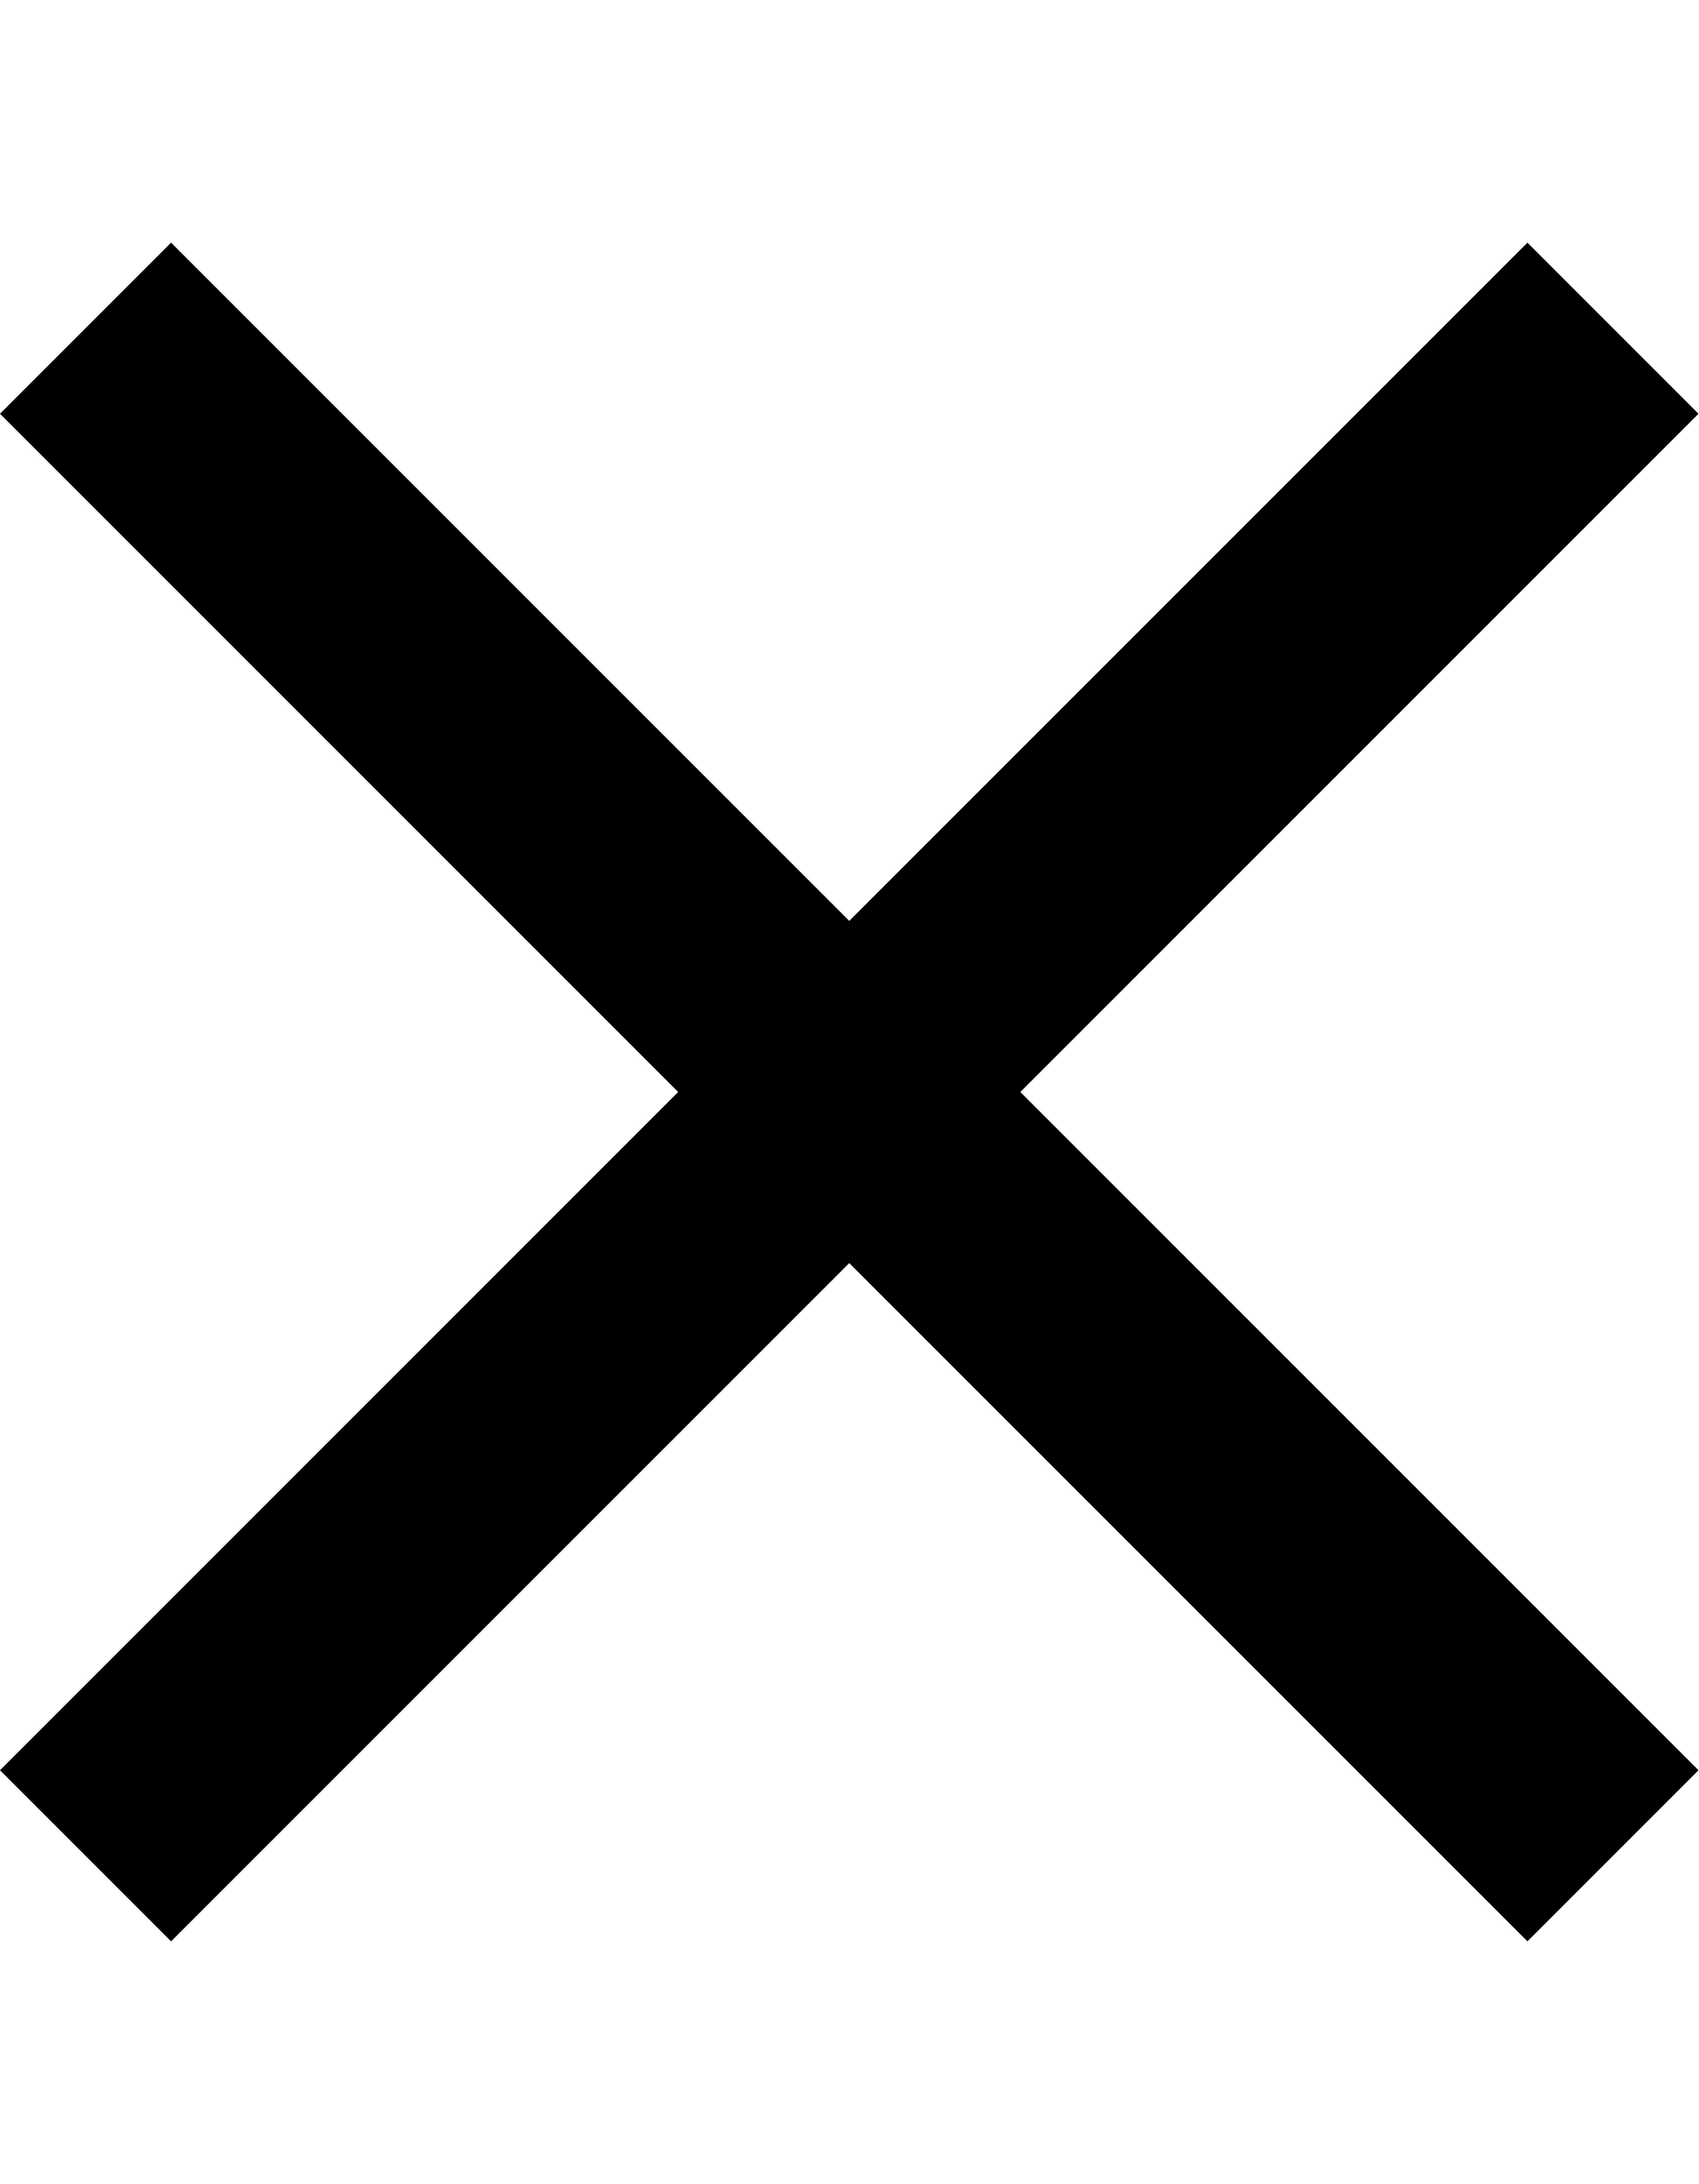
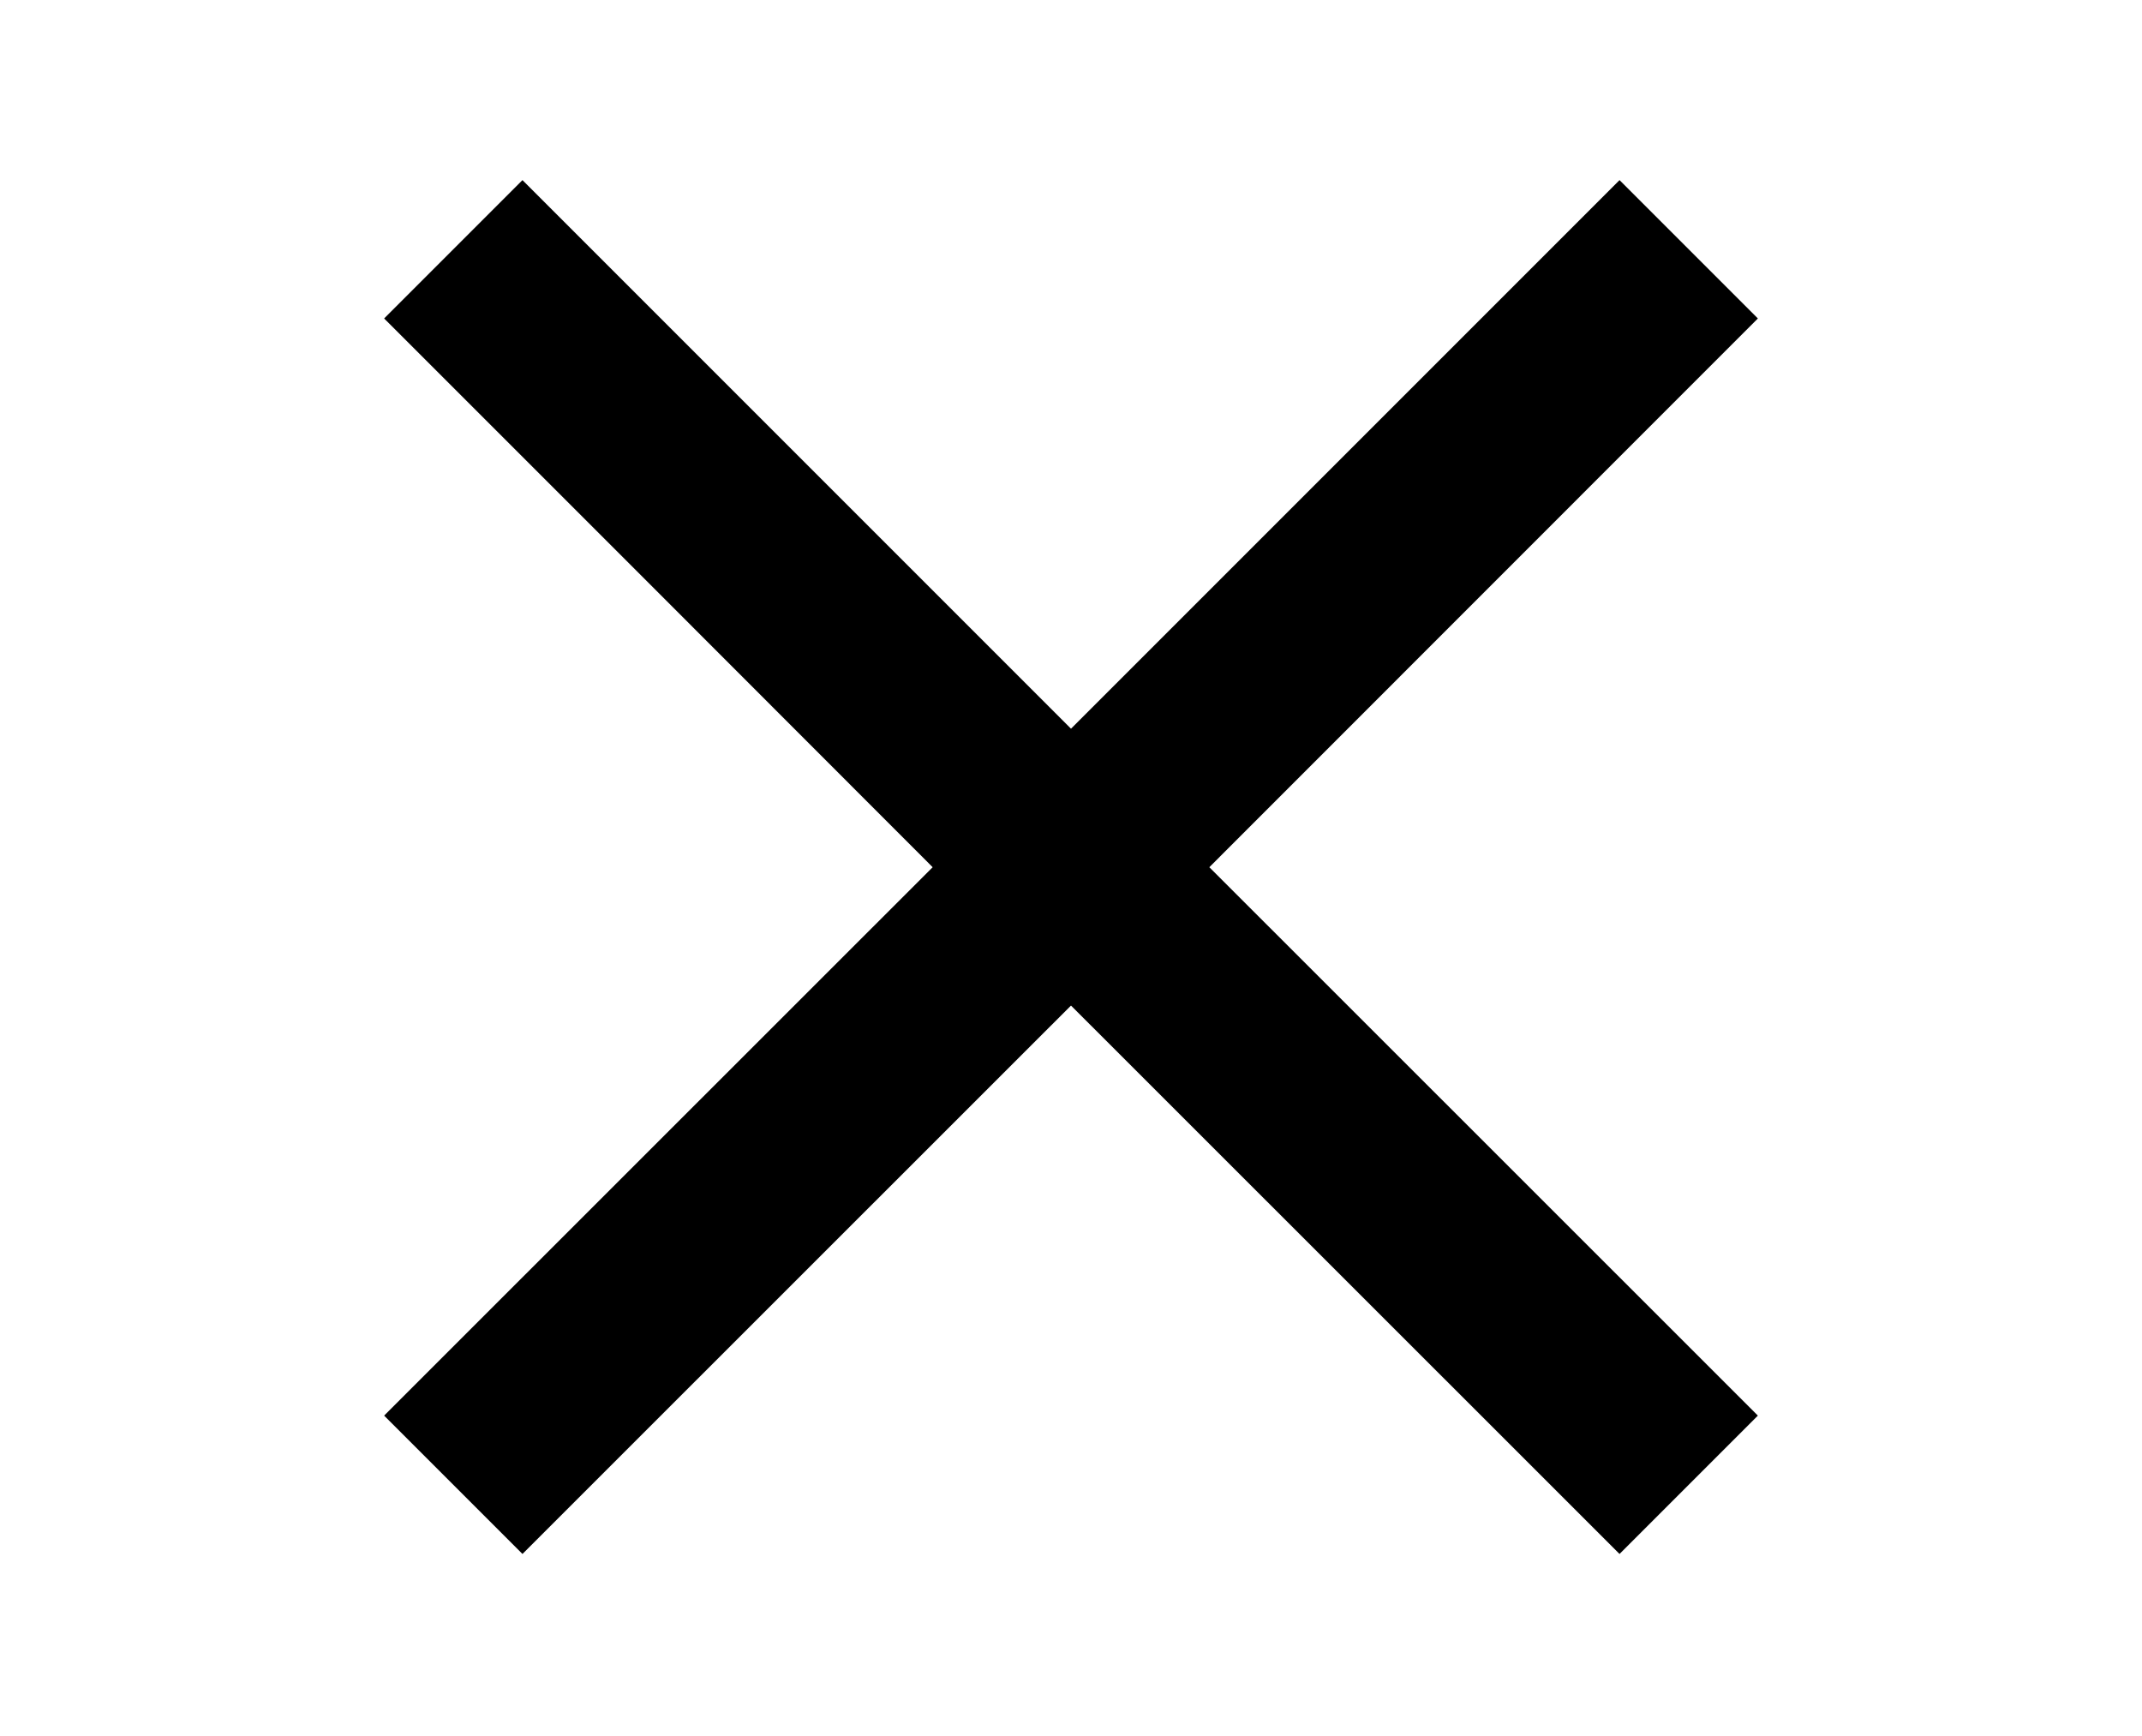
- <svg xmlns="http://www.w3.org/2000/svg" width="14" height="18" viewBox="0 0 14 18">
-   <path d="M 14,3.41 12.59,2 7,7.59 1.41,2 0,3.41 5.59,9 0,14.59 1.41,16 7,10.41 12.59,16 14,14.59 8.41,9 Z" />
+ <svg xmlns="http://www.w3.org/2000/svg" style="isolation:isolate" viewBox="0 0 12 9.721" width="12pt" height="9.721pt">
+   <defs>
+     <clipPath id="_clipPath_1RXd9Nbo4jH6vcvZ7eR6iTP9OoQXvLfa">
+       <rect width="12" height="9.721" />
+     </clipPath>
+   </defs>
+   <g clip-path="url(#_clipPath_1RXd9Nbo4jH6vcvZ7eR6iTP9OoQXvLfa)">
+     <clipPath id="_clipPath_bKJ10TlnobxmZbRuycXKdUJ2XoRIqpVX">
+       <rect x="1.031" y="0.832" width="9.938" height="8.05" transform="matrix(1,0,0,1,0,0)" fill="rgb(255,255,255)" />
+     </clipPath>
+     <g clip-path="url(#_clipPath_bKJ10TlnobxmZbRuycXKdUJ2XoRIqpVX)">
+       <g>
+         <path d=" M 9.848 1.784 Q 9.376 1.311 9.073 1.009 Q 7.874 2.208 6 4.082 L 2.927 1.009 Q 2.455 1.482 2.152 1.784 Q 3.352 2.983 5.225 4.858 L 2.152 7.93 Q 2.624 8.403 2.927 8.705 Q 4.126 7.506 6 5.633 L 9.073 8.705 Q 9.545 8.233 9.848 7.93 Q 8.648 6.731 6.775 4.858 L 9.848 1.784 Z " fill="rgb(0,0,0)" />
+       </g>
+     </g>
+   </g>
</svg>
